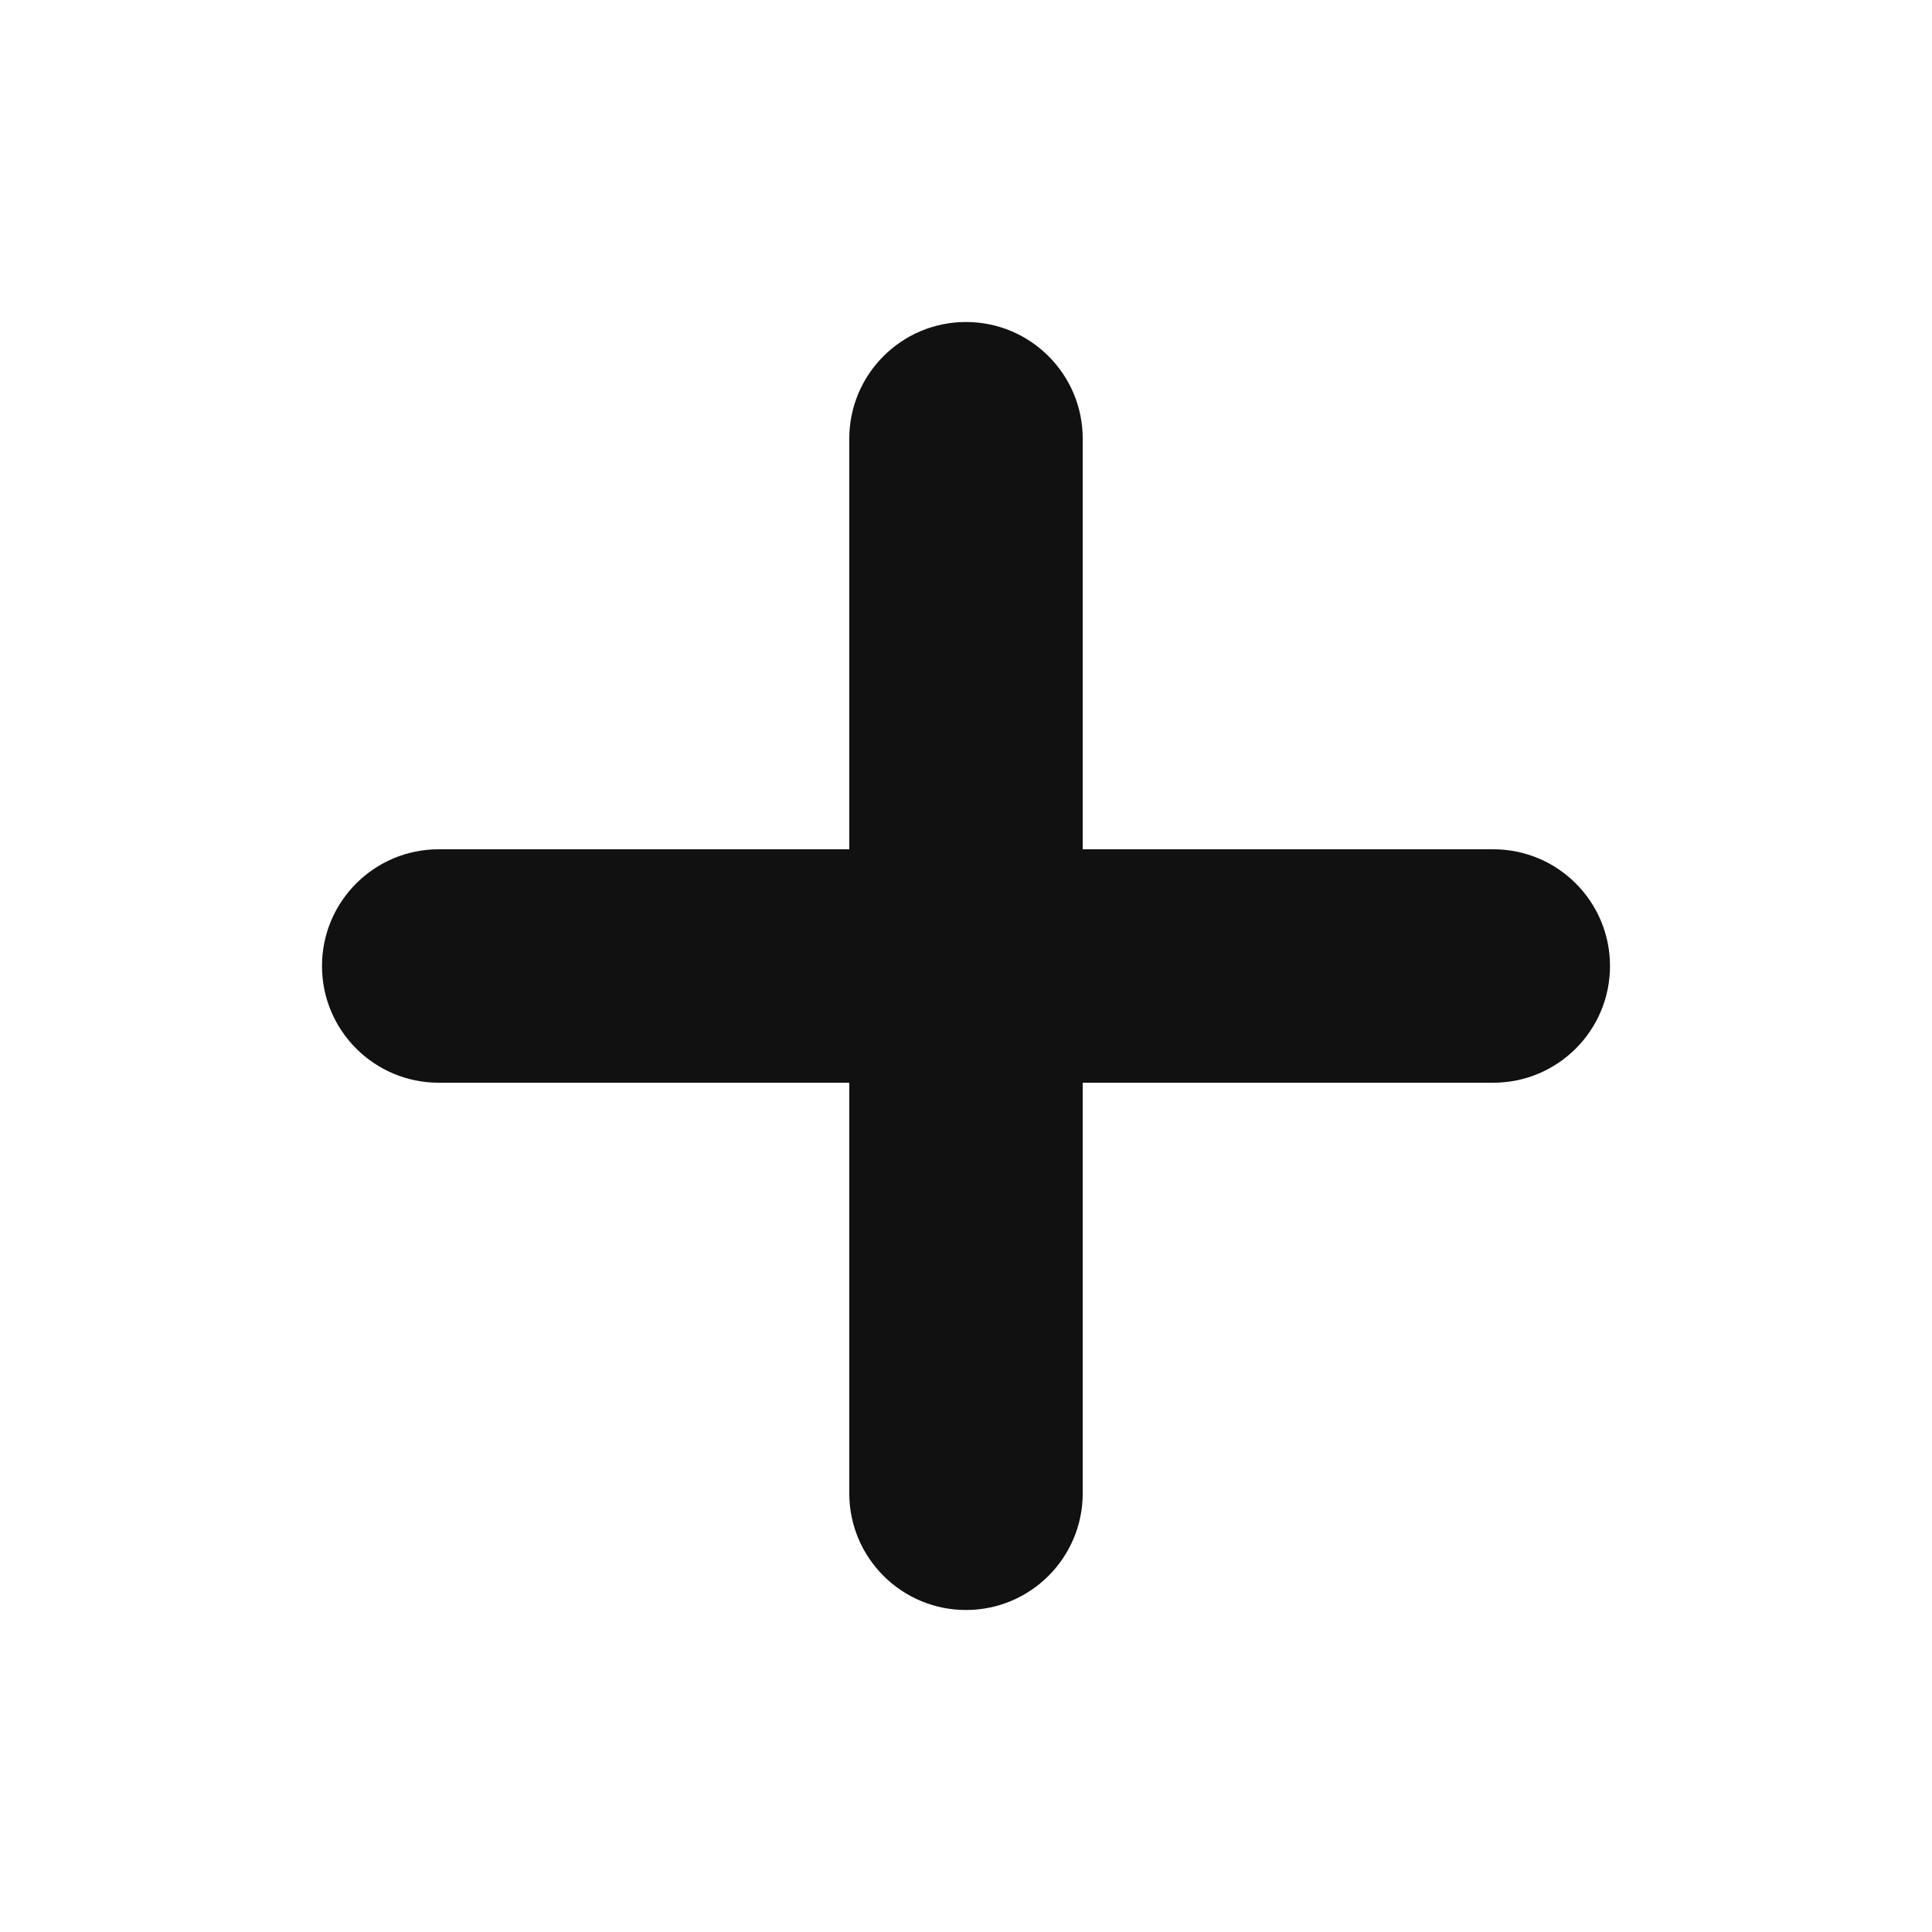
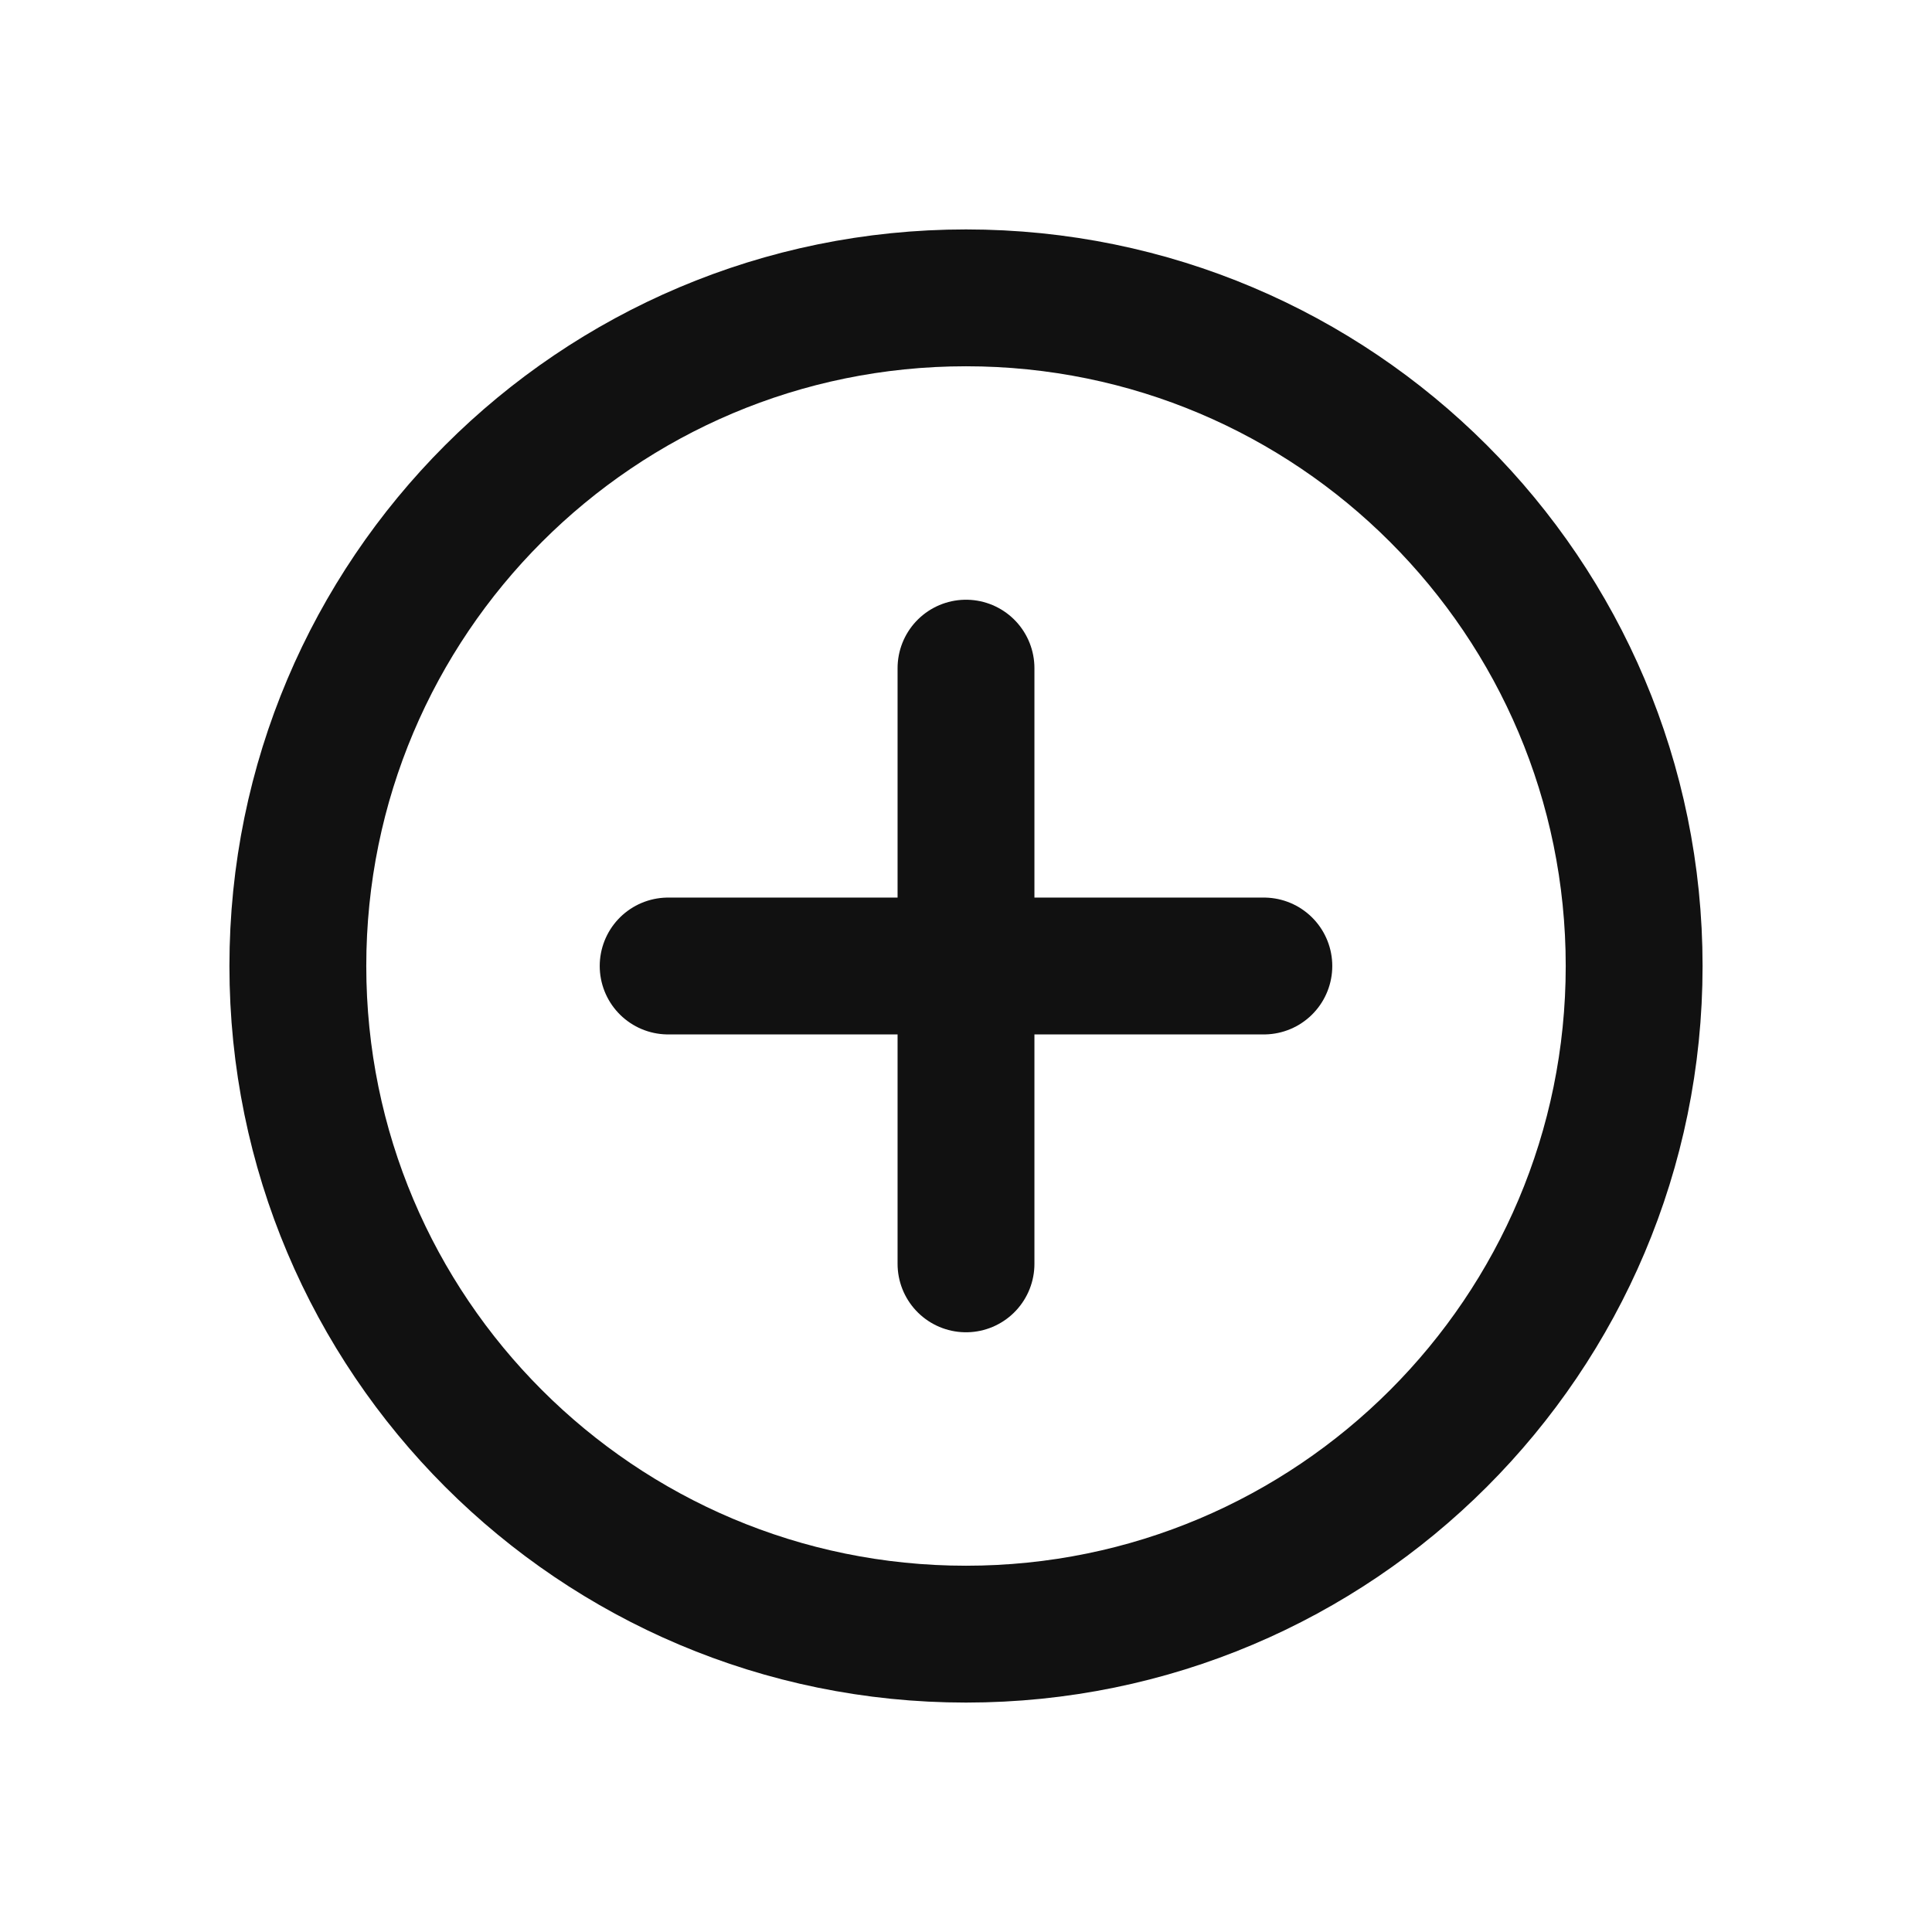
- <svg xmlns="http://www.w3.org/2000/svg" viewBox="0 0 24 24" fill="#111">
-   <path d="M12 4a1.45 1.45 0 0 1 1.45 1.45v5.1h5.1a1.45 1.45 0 0 1 0 2.9h-5.1v5.1a1.45 1.45 0 0 1-2.9 0v-5.1h-5.1a1.45 1.45 0 0 1 0-2.9h5.1v-5.1A1.45 1.45 0 0 1 12 4Z" />
+ <svg xmlns="http://www.w3.org/2000/svg" viewBox="0 0 24 24">
+   <path fill="none" stroke="#111" stroke-width="1.7" stroke-linecap="round" stroke-linejoin="round" d="M12 8.3v7.4" />
+   <path fill="none" stroke="#111" stroke-width="1.7" stroke-linecap="round" stroke-linejoin="round" d="M8.3 12h7.4" />
+   <circle cx="12" cy="12" r="8.3" fill="none" stroke="#111" stroke-width="1.7" />
</svg>
